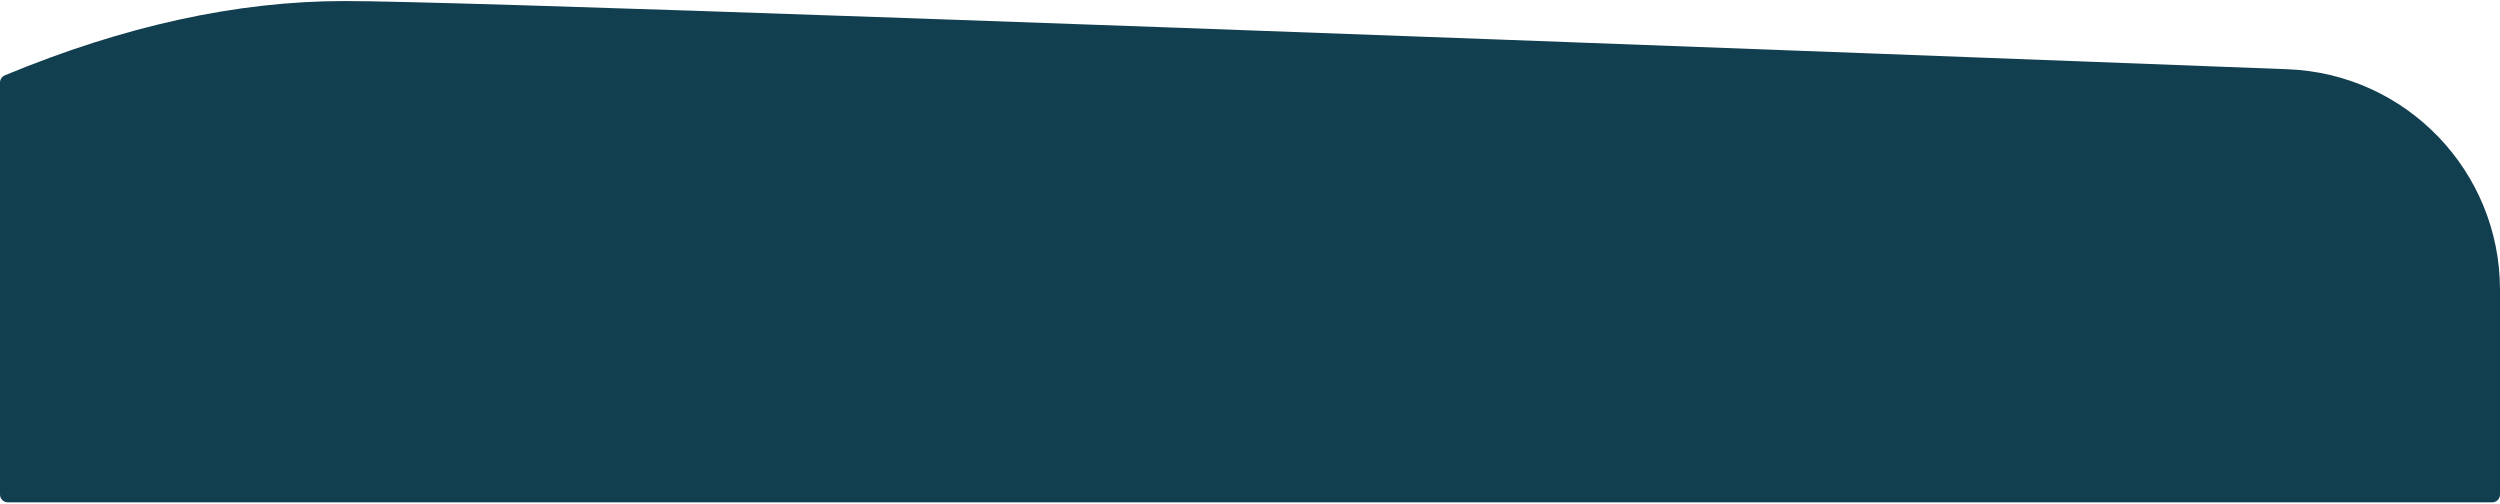
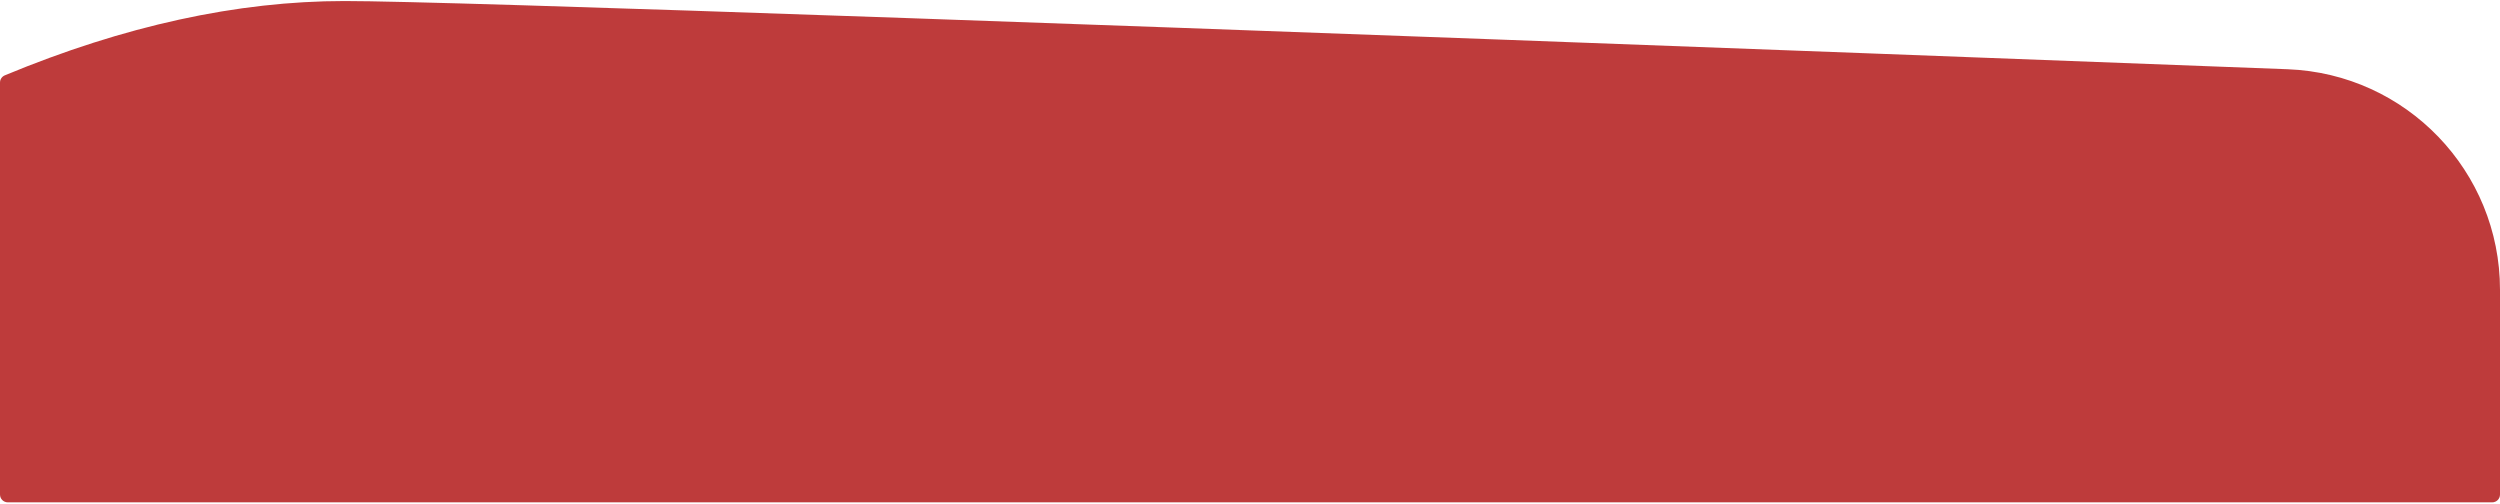
<svg xmlns="http://www.w3.org/2000/svg" width="1600px" height="322px" viewBox="0 0 1600 322" version="1.1">
-   <g id="Page-1" stroke="none" stroke-width="1" fill="none" fill-rule="evenodd" opacity="0.967">
-     <g id="hero-home-bottom" fill="#0A394A">
-       <g id="Page-1">
-         <g id="hero-home-bottom">
-           <g id="Page-1">
-             <g id="3-HOME-VET">
-               <g id="Screen-Shot-2018-03-28-at-7.24.42-PM">
-                 <path d="M3.083,48.218 C79.431,16.515 151.903,0.664 220.5,0.664 C286.219,0.664 700.748,15.213 1464.086,44.312 L1464.086,44.312 C1539.973,47.205 1600,109.564 1600,185.506 L1600,316.506 C1600,319.267 1597.761,321.506 1595,321.506 L5,321.506 C2.239,321.506 0,319.267 0,316.506 C0,316.506 0,316.506 0,316.506 L1.12e-05,52.836 C1.13e-05,50.815 1.216,48.993 3.083,48.218 Z" id="Rectangle-4" />
-               </g>
-             </g>
-           </g>
-         </g>
-       </g>
+   <g id="Page-1" stroke="none" stroke-width="1" fill="none" fill-rule="evenodd" opacity="0.855">
+     <g id="hero-home-bottom" transform="translate(-0, -0)" fill="#B31A1A" fill-rule="nonzero">
+       <path d="M3.083,48.218 C79.431,16.515 151.903,0.664 220.5,0.664 C286.219,0.664 700.748,15.213 1464.086,44.312 L1464.086,44.312 C1539.973,47.205 1600,109.564 1600,185.506 L1600,316.506 C1600,319.267 1597.761,321.506 1595,321.506 L5,321.506 C2.239,321.506 0,319.267 0,316.506 C0,316.506 0,316.506 0,316.506 L1.12e-05,52.836 C1.13e-05,50.815 1.216,48.993 3.083,48.218 Z" id="Rectangle-4" />
    </g>
  </g>
</svg>
